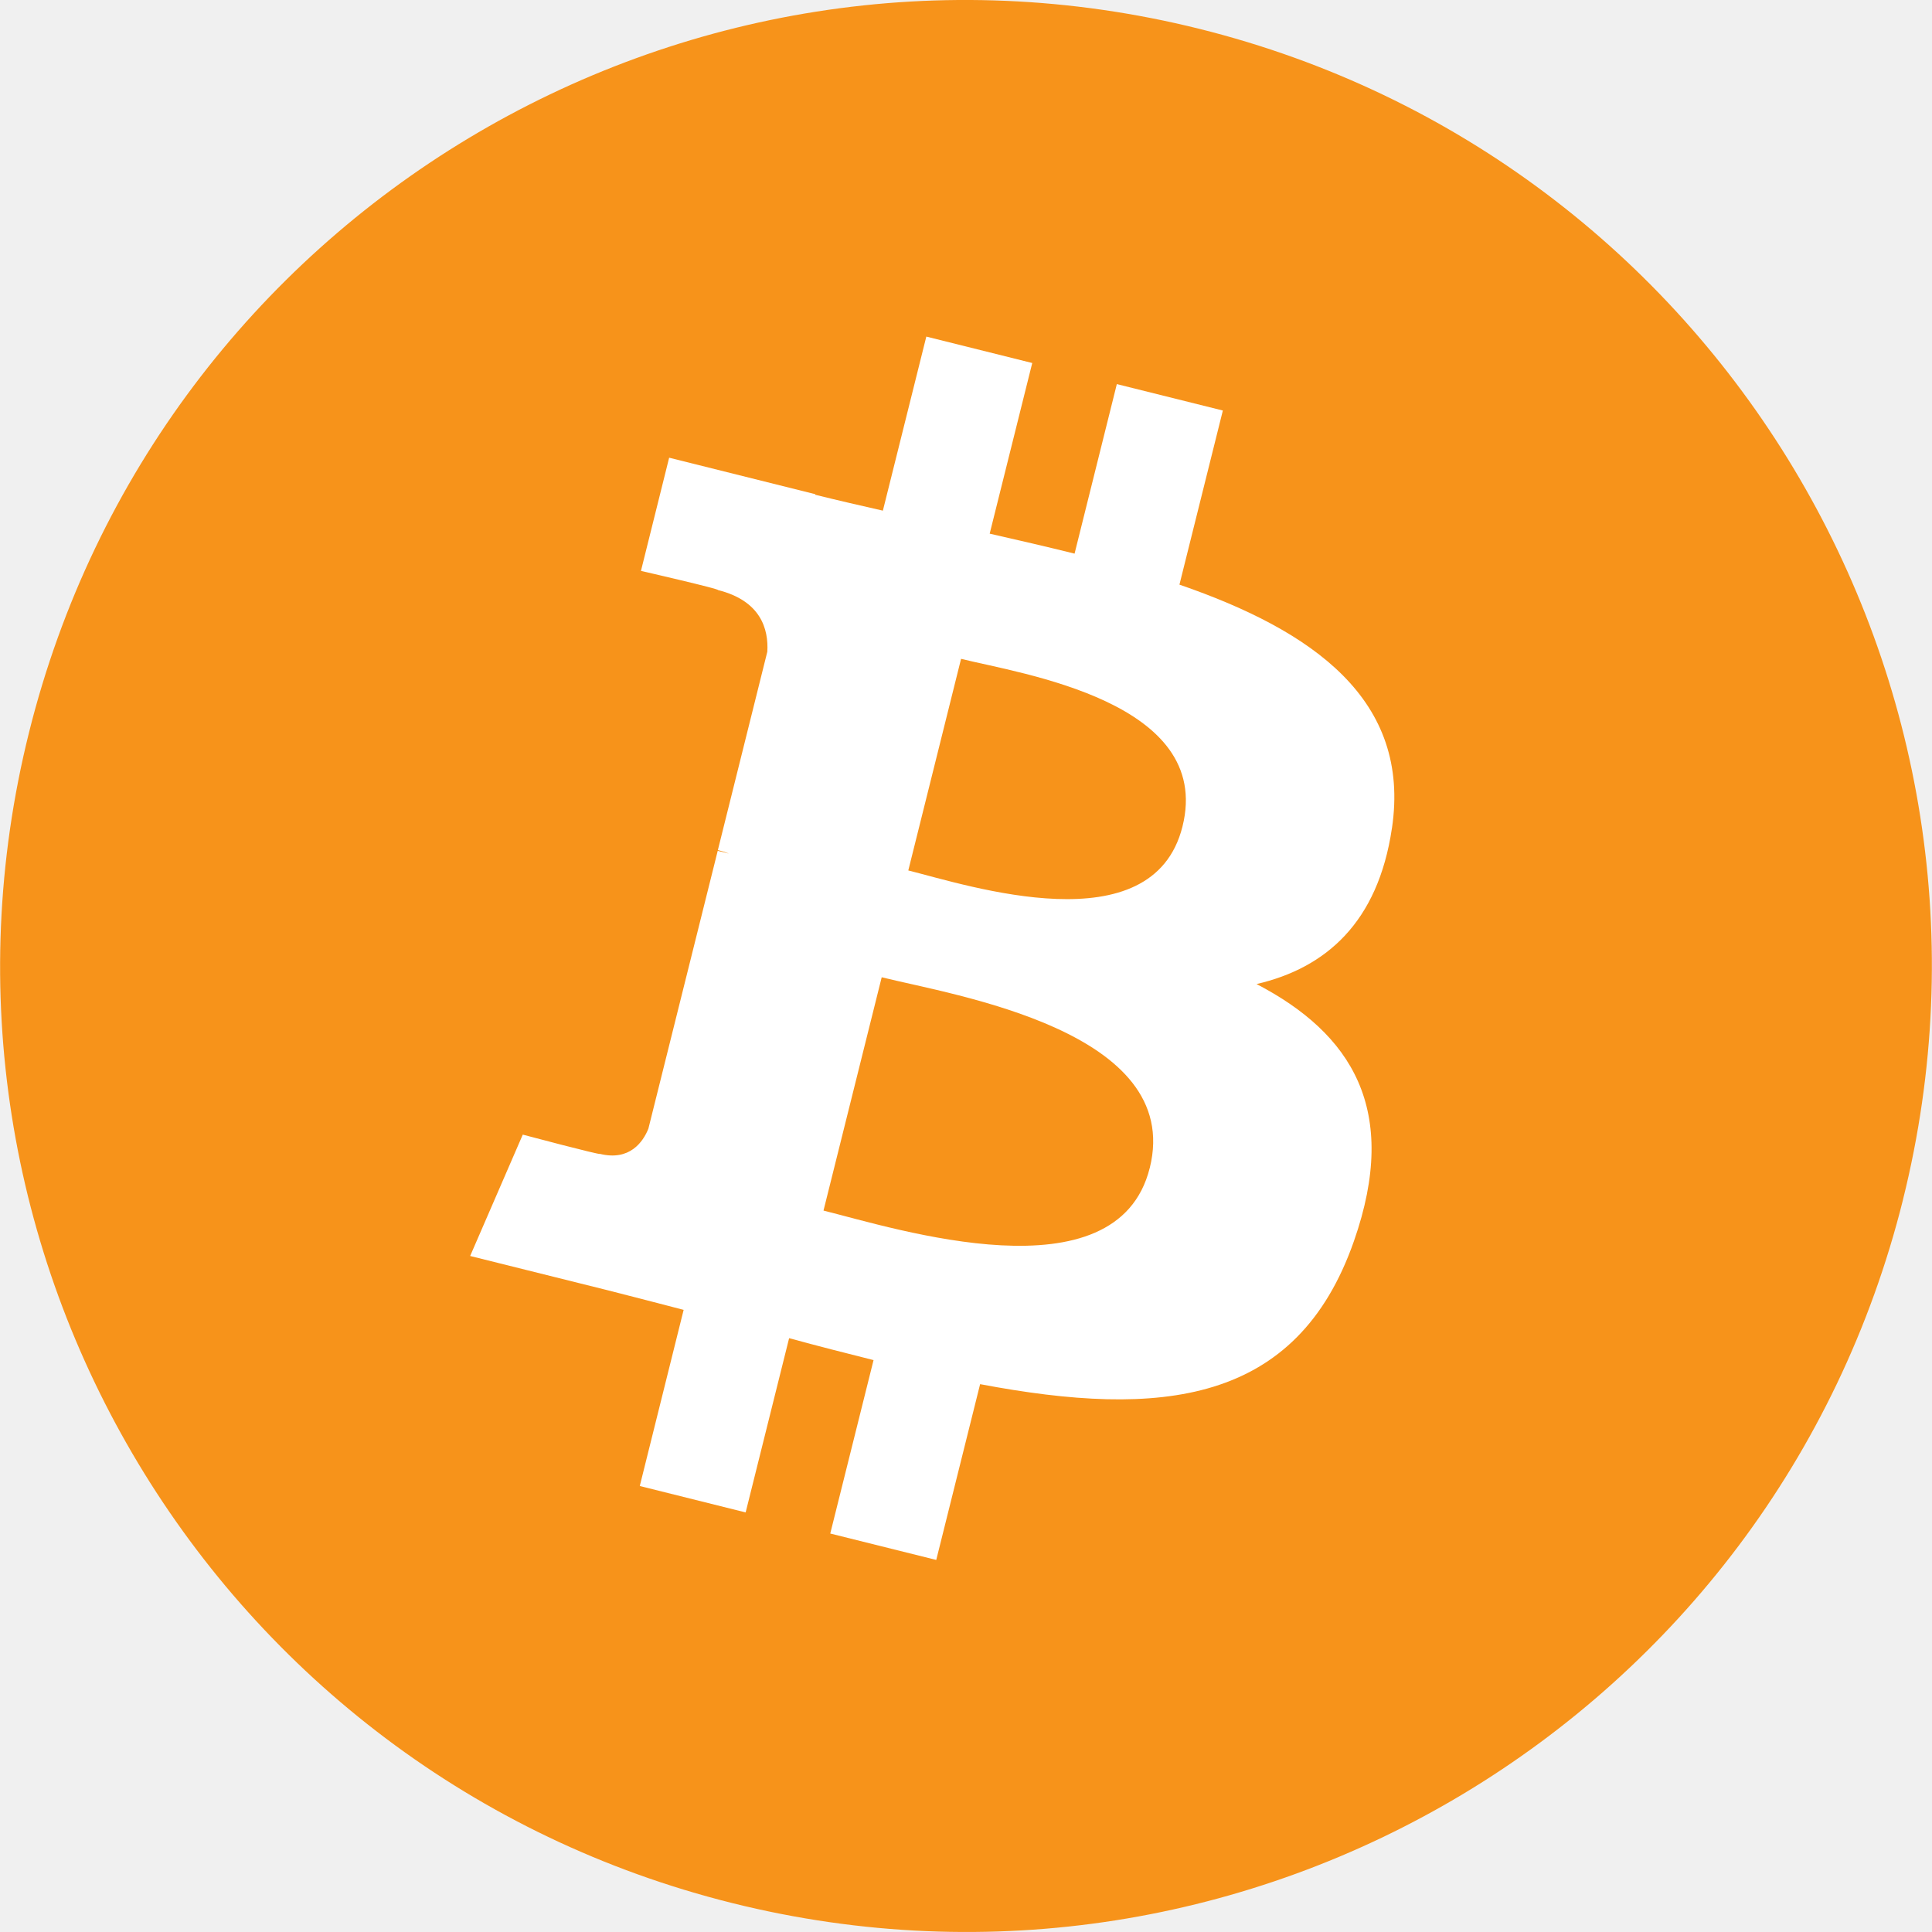
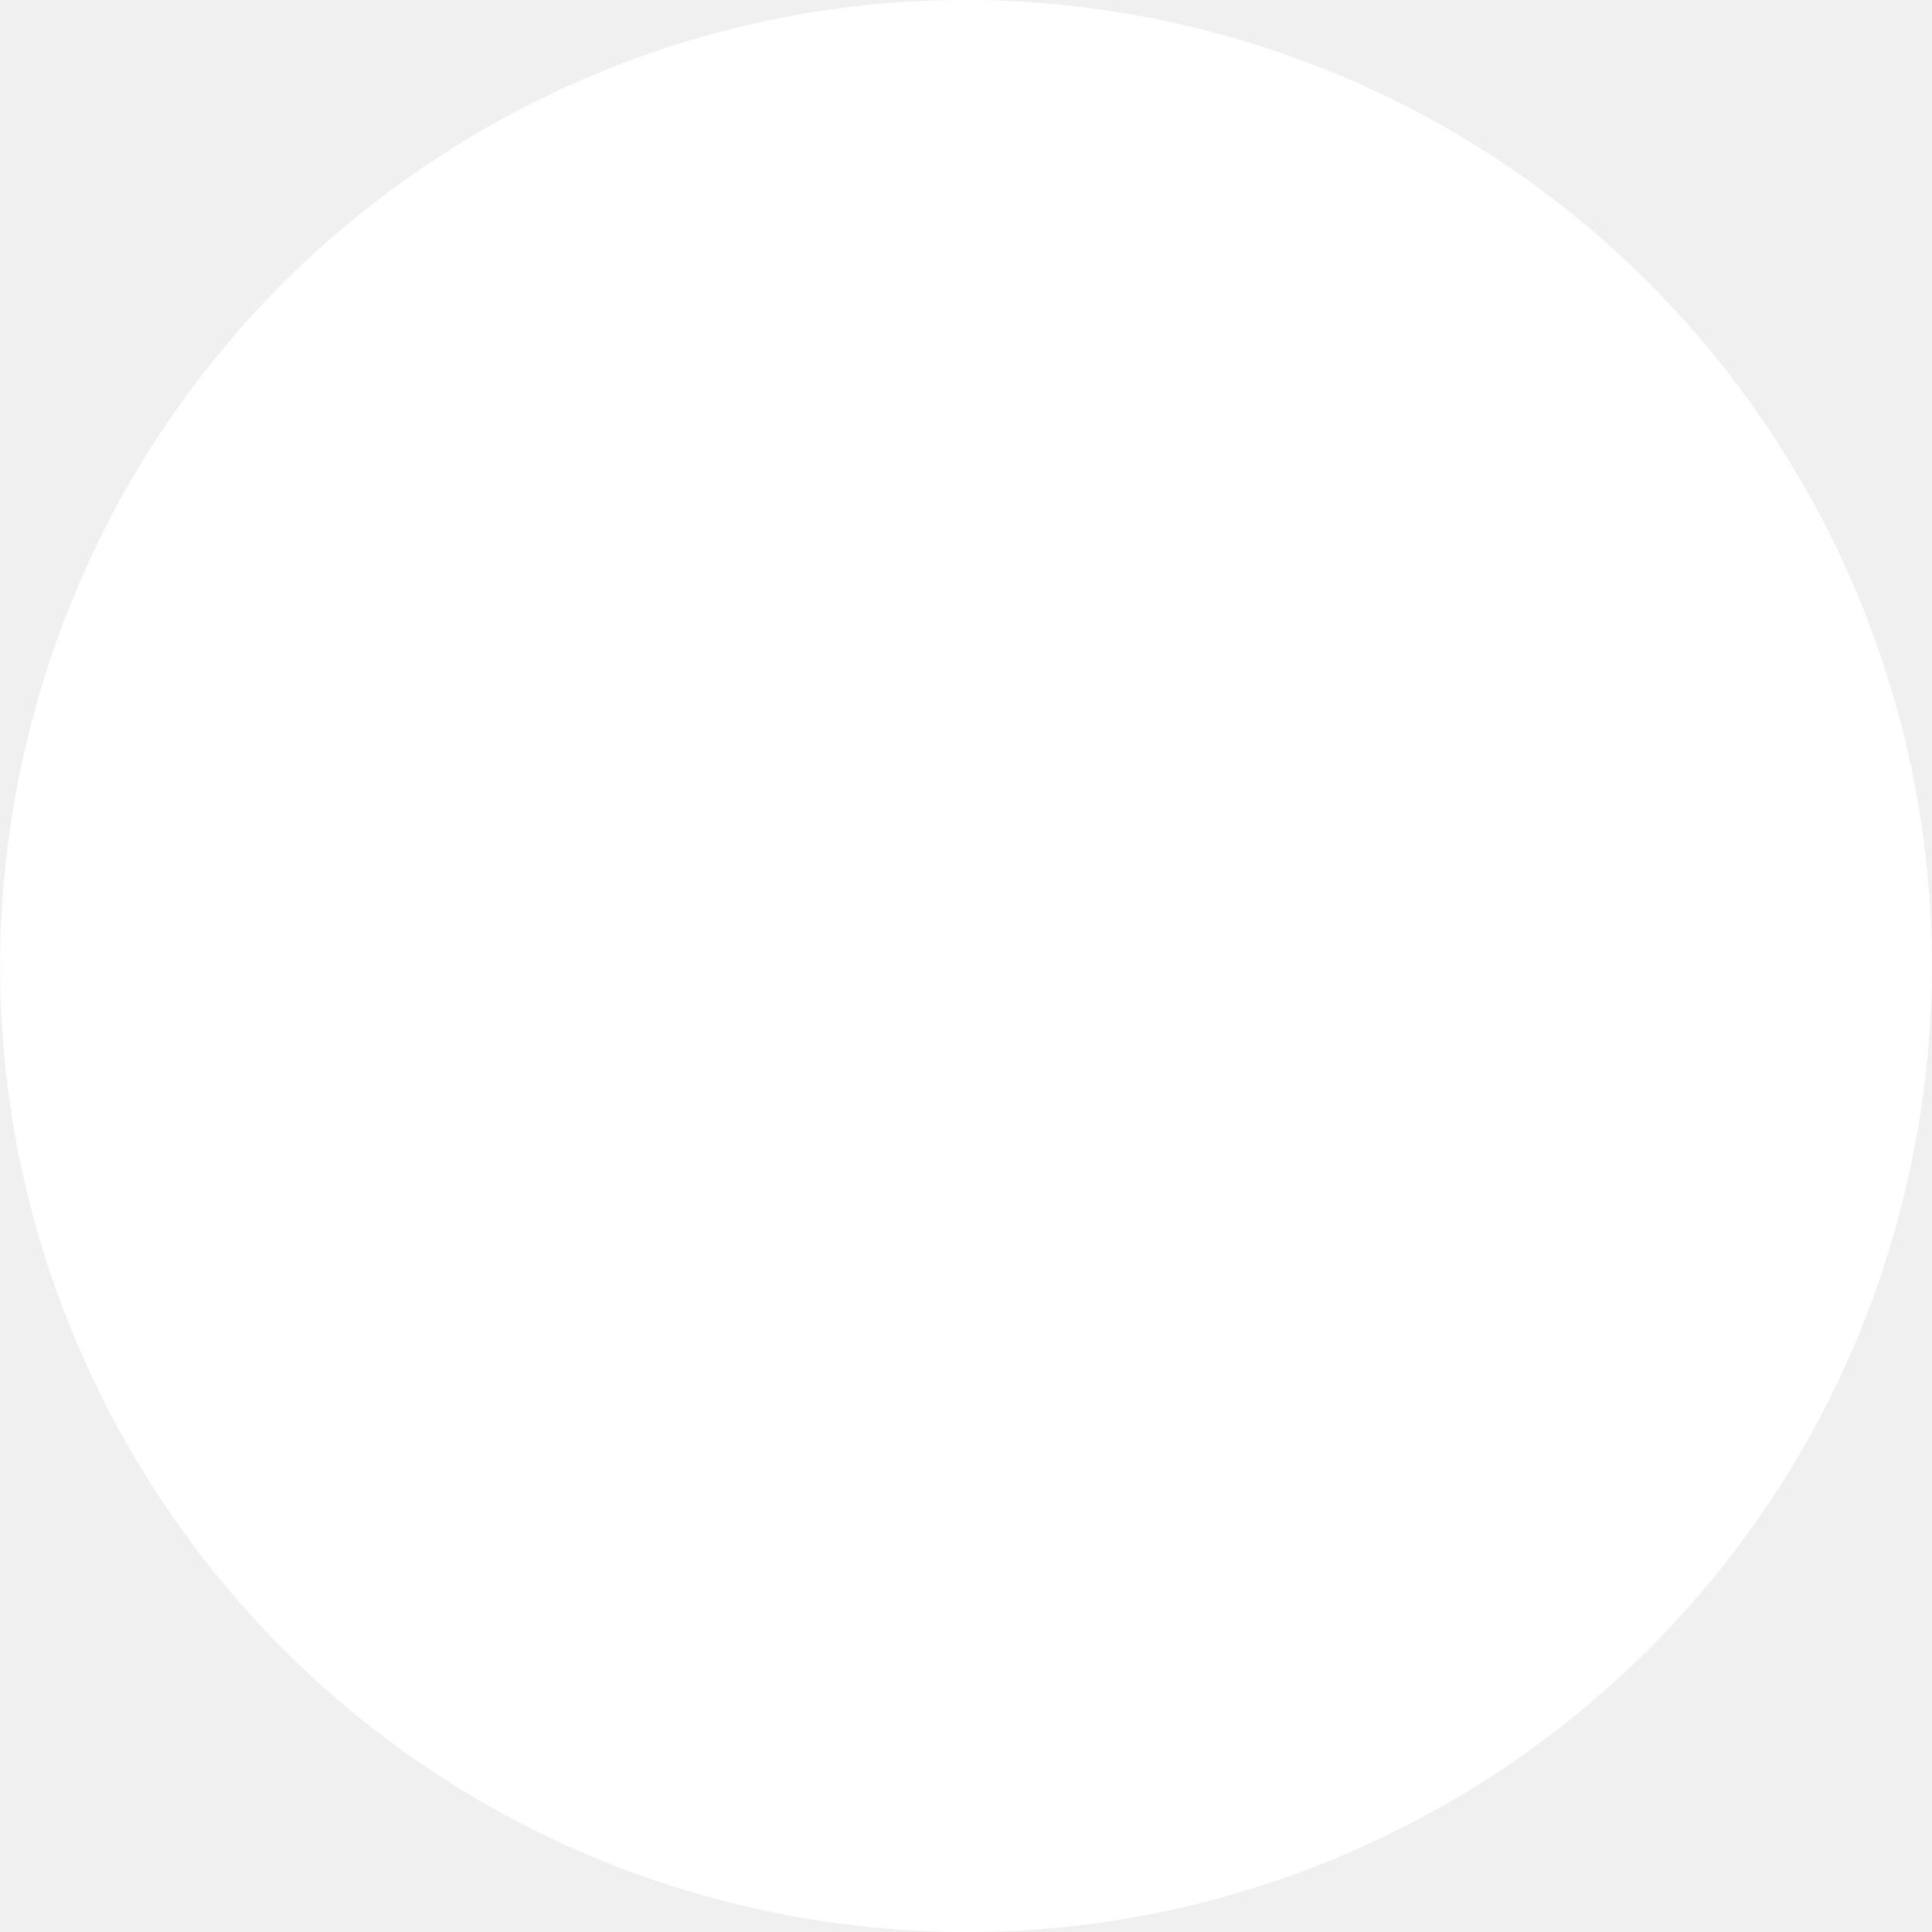
<svg xmlns="http://www.w3.org/2000/svg" width="16" height="16" viewBox="0.004 0 63.993 64">
-   <path d="M63.04 39.741c-4.274 17.143-21.638 27.575-38.783 23.301C7.12 58.768-3.313 41.404.962 24.262 5.234 7.117 22.597-3.317 39.737.957c17.144 4.274 27.576 21.64 23.302 38.784z" fill="#f7931a" />
+   <path d="M63.04 39.741c-4.274 17.143-21.638 27.575-38.783 23.301C7.12 58.768-3.313 41.404.962 24.262 5.234 7.117 22.597-3.317 39.737.957c17.144 4.274 27.576 21.64 23.302 38.784z" fill="#FFFFFF" />
  <path d="M46.11 27.441c.636-4.258-2.606-6.547-7.039-8.074l1.438-5.768-3.512-.875-1.4 5.616c-.922-.23-1.87-.447-2.812-.662l1.41-5.653-3.509-.875-1.439 5.766c-.764-.174-1.514-.346-2.242-.527l.004-.018-4.842-1.209-.934 3.75s2.605.597 2.55.634c1.422.355 1.68 1.296 1.636 2.042l-1.638 6.571c.098.025.225.061.365.117l-.37-.092-2.297 9.205c-.174.432-.615 1.08-1.609.834.035.051-2.552-.637-2.552-.637l-1.743 4.02 4.57 1.139c.85.213 1.683.436 2.502.646l-1.453 5.835 3.507.875 1.44-5.772c.957.26 1.887.5 2.797.726L27.504 50.8l3.511.875 1.453-5.823c5.987 1.133 10.49.676 12.383-4.738 1.527-4.36-.075-6.875-3.225-8.516 2.294-.531 4.022-2.04 4.483-5.157zM38.087 38.69c-1.086 4.36-8.426 2.004-10.807 1.412l1.928-7.729c2.38.594 10.011 1.77 8.88 6.317zm1.085-11.312c-.99 3.966-7.1 1.951-9.083 1.457l1.748-7.01c1.983.494 8.367 1.416 7.335 5.553z" fill="#fff" />
</svg>
